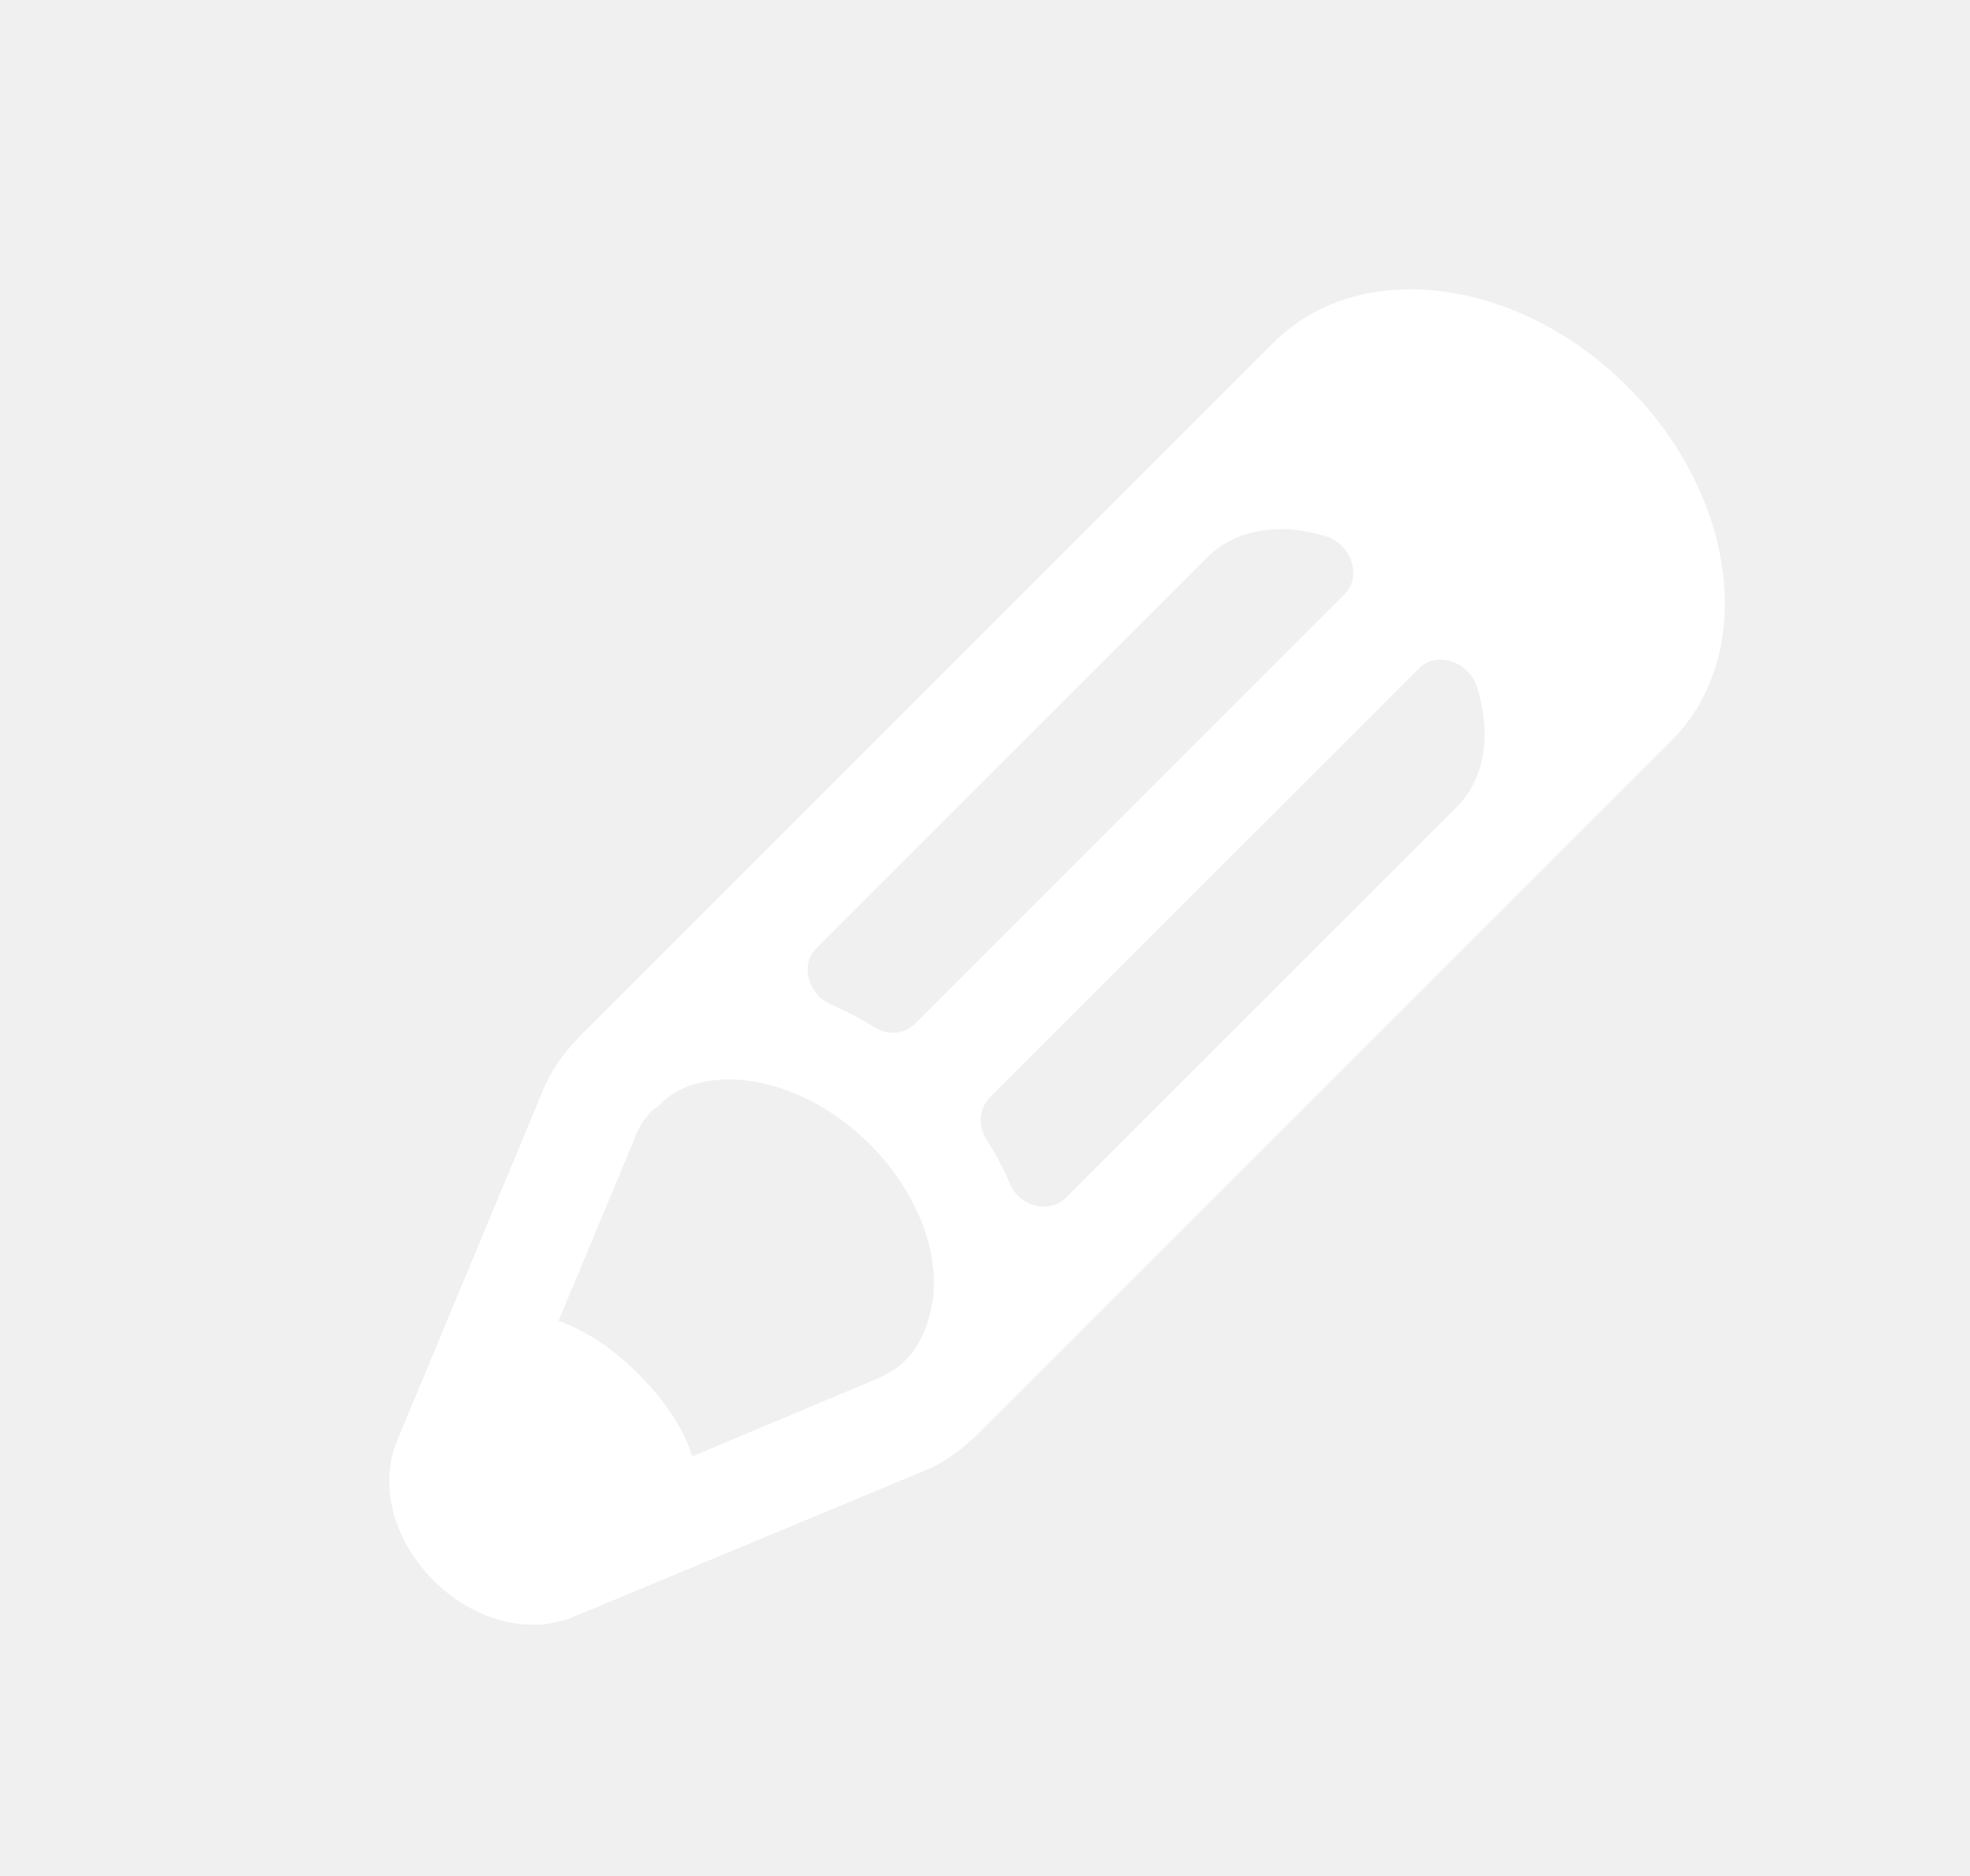
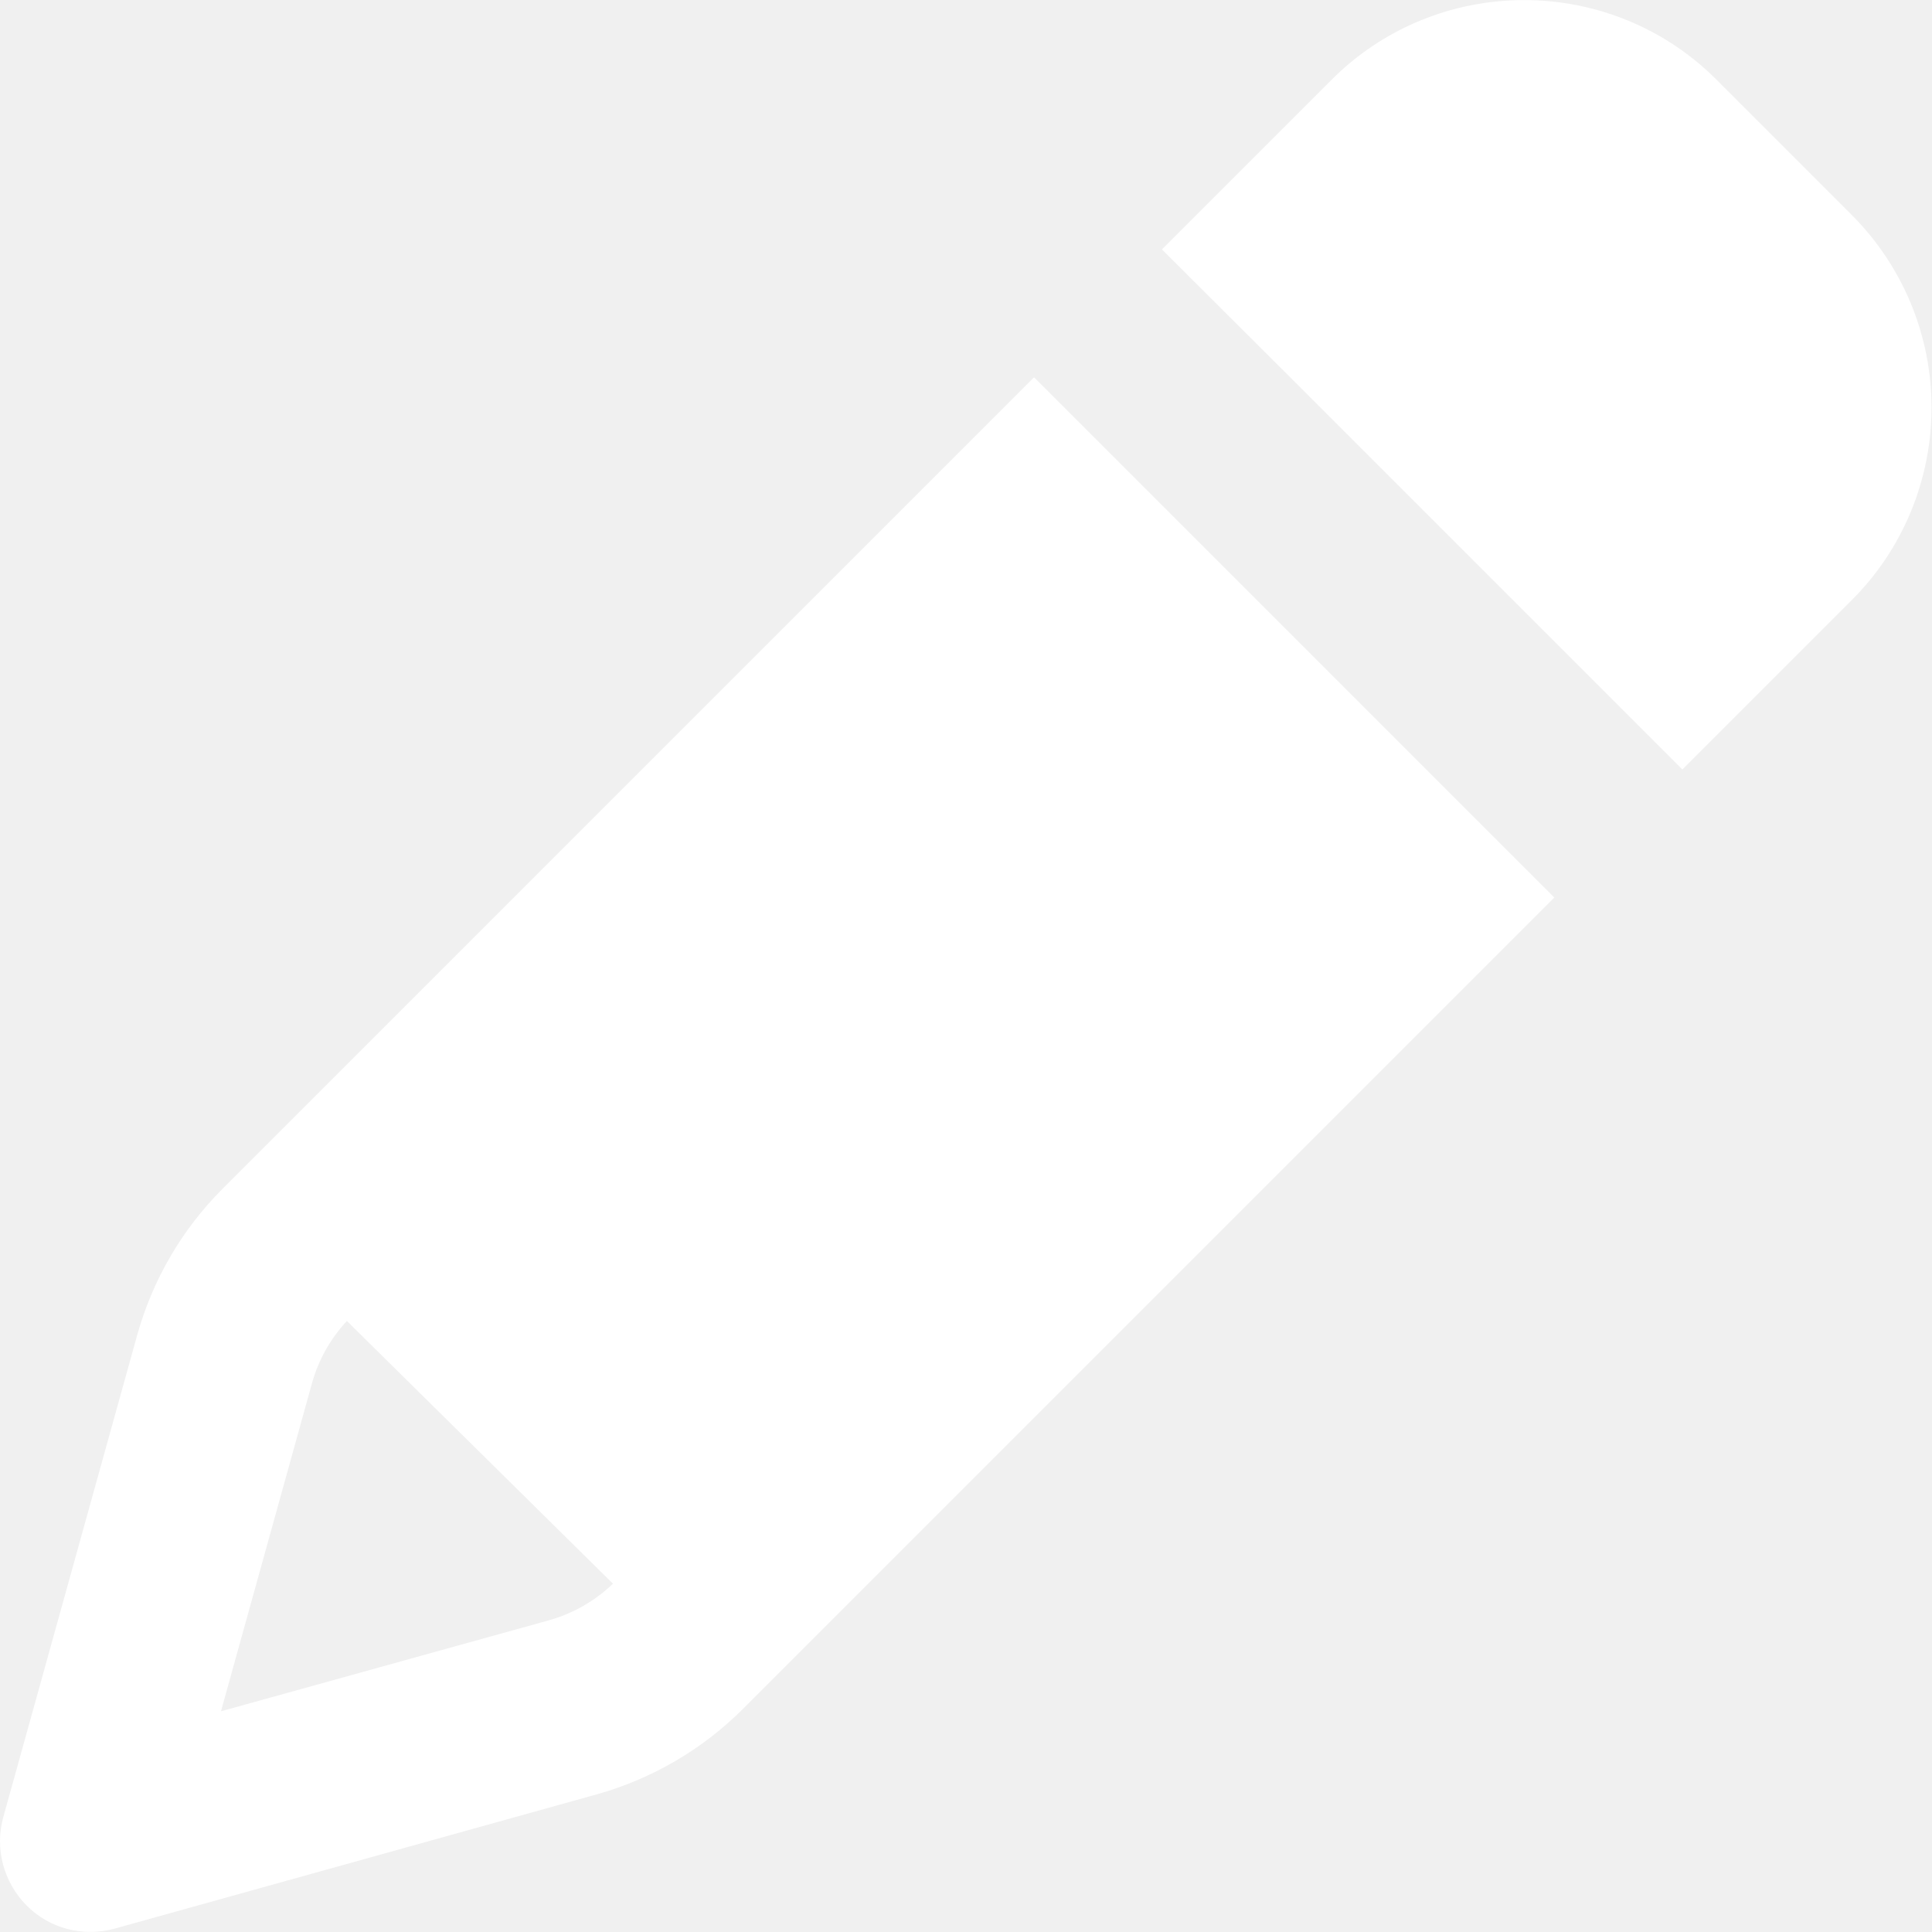
- <svg xmlns="http://www.w3.org/2000/svg" width="21" height="20" viewBox="0 0 21 20" fill="none">
-   <path fill-rule="evenodd" clip-rule="evenodd" d="M9.645 14.507C9.559 14.593 9.461 14.648 9.345 14.701L7.379 15.527C7.307 15.283 7.13 14.973 6.803 14.646C6.487 14.33 6.189 14.164 5.954 14.082L6.77 12.125C6.812 11.999 6.888 11.903 6.973 11.818C6.993 11.818 7.012 11.799 7.022 11.789L7.05 11.761C7.183 11.629 7.369 11.548 7.587 11.519C8.143 11.45 8.787 11.714 9.272 12.199C9.758 12.685 10.021 13.329 9.942 13.873C9.91 14.053 9.85 14.238 9.758 14.374C9.73 14.422 9.692 14.46 9.654 14.498L9.645 14.507ZM12.869 5.943C13.175 5.636 13.646 5.57 14.127 5.715C14.407 5.799 14.523 6.145 14.332 6.336L9.752 10.916C9.642 11.025 9.465 11.043 9.321 10.952C9.173 10.859 9.019 10.779 8.865 10.712C8.613 10.604 8.525 10.286 8.702 10.11L12.869 5.943ZM15.529 8.603L11.363 12.769C11.19 12.942 10.871 12.868 10.766 12.622C10.698 12.459 10.613 12.301 10.515 12.147C10.418 11.997 10.442 11.809 10.556 11.695L15.126 7.126C15.315 6.936 15.661 7.051 15.746 7.33C15.896 7.817 15.837 8.295 15.529 8.603ZM17.35 4.122C16.178 2.95 14.488 2.74 13.576 3.652L6.22 11.008C6.04 11.188 5.881 11.389 5.784 11.635L4.233 15.36C4.038 15.83 4.189 16.417 4.622 16.85C5.055 17.282 5.641 17.433 6.112 17.238L9.837 15.687C10.082 15.59 10.283 15.43 10.463 15.25L17.819 7.894C18.731 6.982 18.521 5.293 17.35 4.122Z" fill="white" />
+ <svg xmlns="http://www.w3.org/2000/svg" version="1.1" width="20.77" height="20.774" viewBox="0,0,20.77,20.774">
+   <g transform="translate(-229.6151,-169.6131)">
+     <g fill="#ffffff" stroke="none" stroke-miterlimit="10">
+       <path d="M231.091,183.966c0.166,-0.592 0.479,-1.132 0.917,-1.57l7.351,-7.351l1.375,-1.375c0.673,0.673 2.081,2.081 4.219,4.219l1.375,1.375l-1.375,1.375l-7.351,7.351c-0.434,0.434 -0.978,0.751 -1.57,0.917l-5.185,1.444c-0.337,0.093 -0.702,0 -0.949,-0.252c-0.247,-0.252 -0.341,-0.613 -0.247,-0.949zM233.346,183.816c-0.178,0.191 -0.308,0.422 -0.377,0.673l-0.978,3.525l3.525,-0.978c0.26,-0.073 0.495,-0.207 0.69,-0.394l-2.864,-2.828zM247.707,177.889c-0.673,-0.673 -2.081,-2.081 -4.219,-4.219l-1.379,-1.375c1.075,-1.075 1.68,-1.68 1.821,-1.821c0.548,-0.552 1.294,-0.86 2.073,-0.86c0.779,0 1.525,0.308 2.073,0.86l1.448,1.448c0.552,0.552 0.86,1.298 0.86,2.073c0,0.775 -0.308,1.525 -0.86,2.073c-0.142,0.142 -0.746,0.746 -1.821,1.821z" />
+     </g>
+   </g>
</svg>
